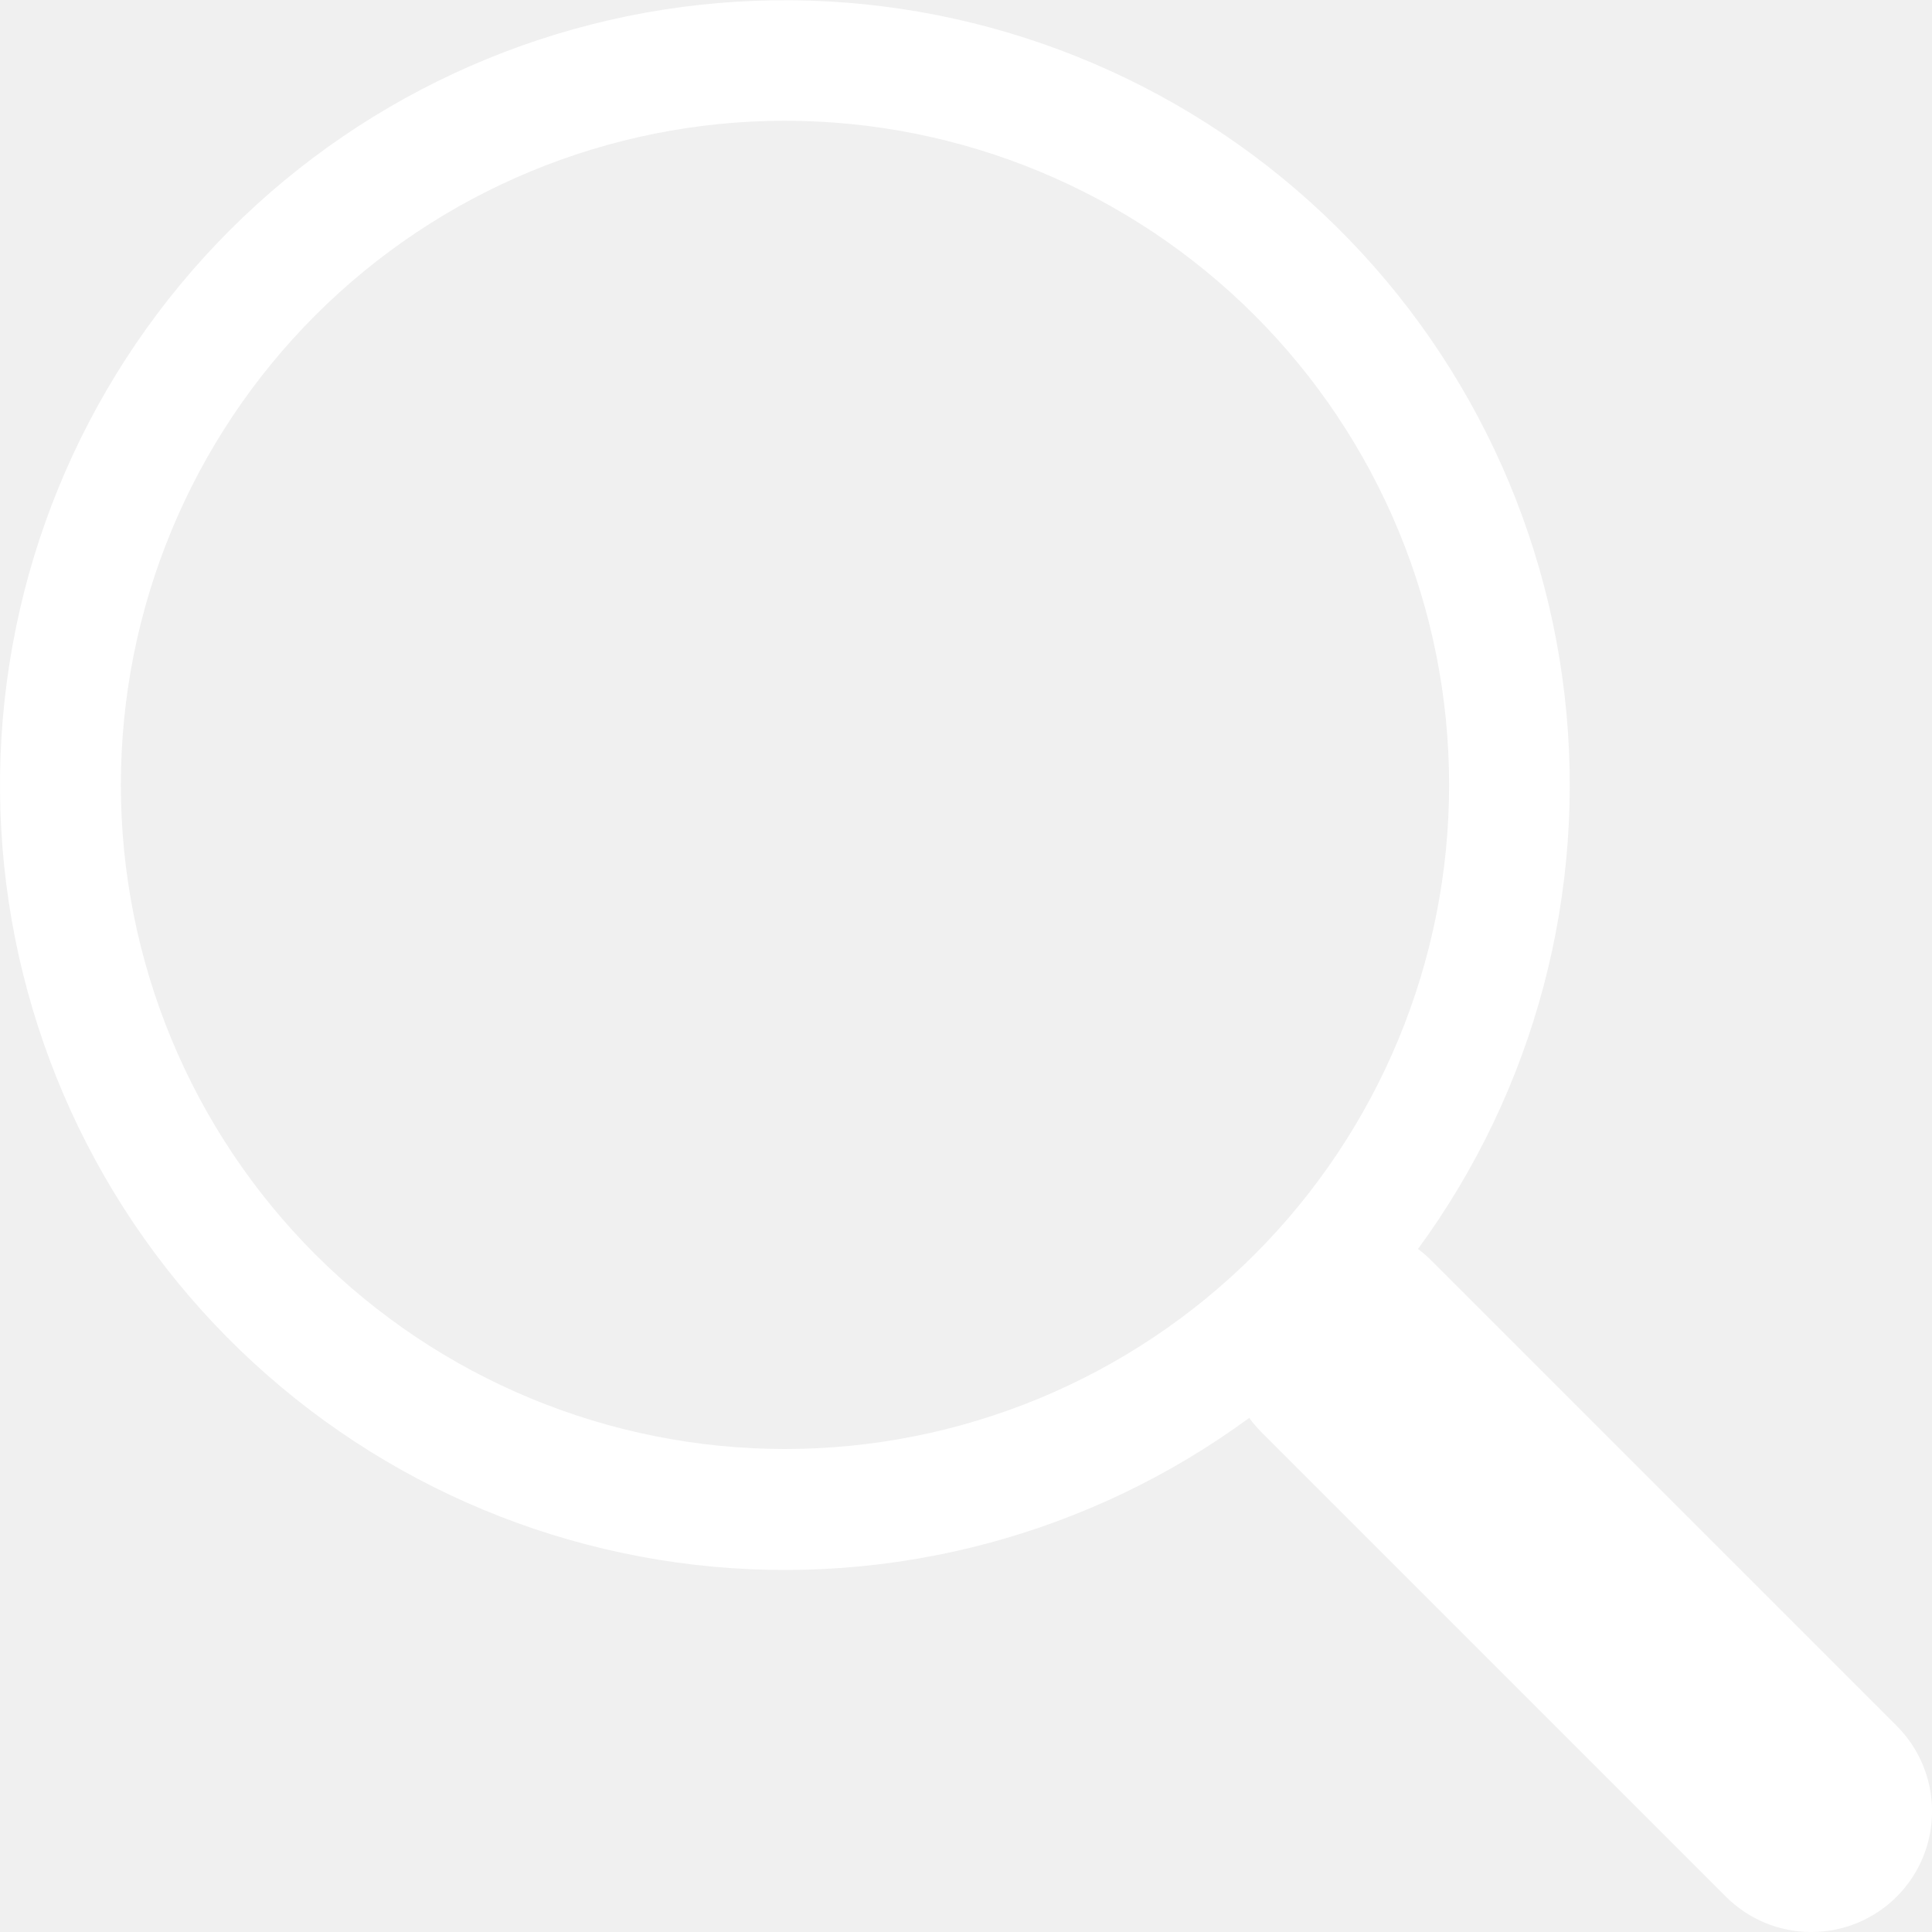
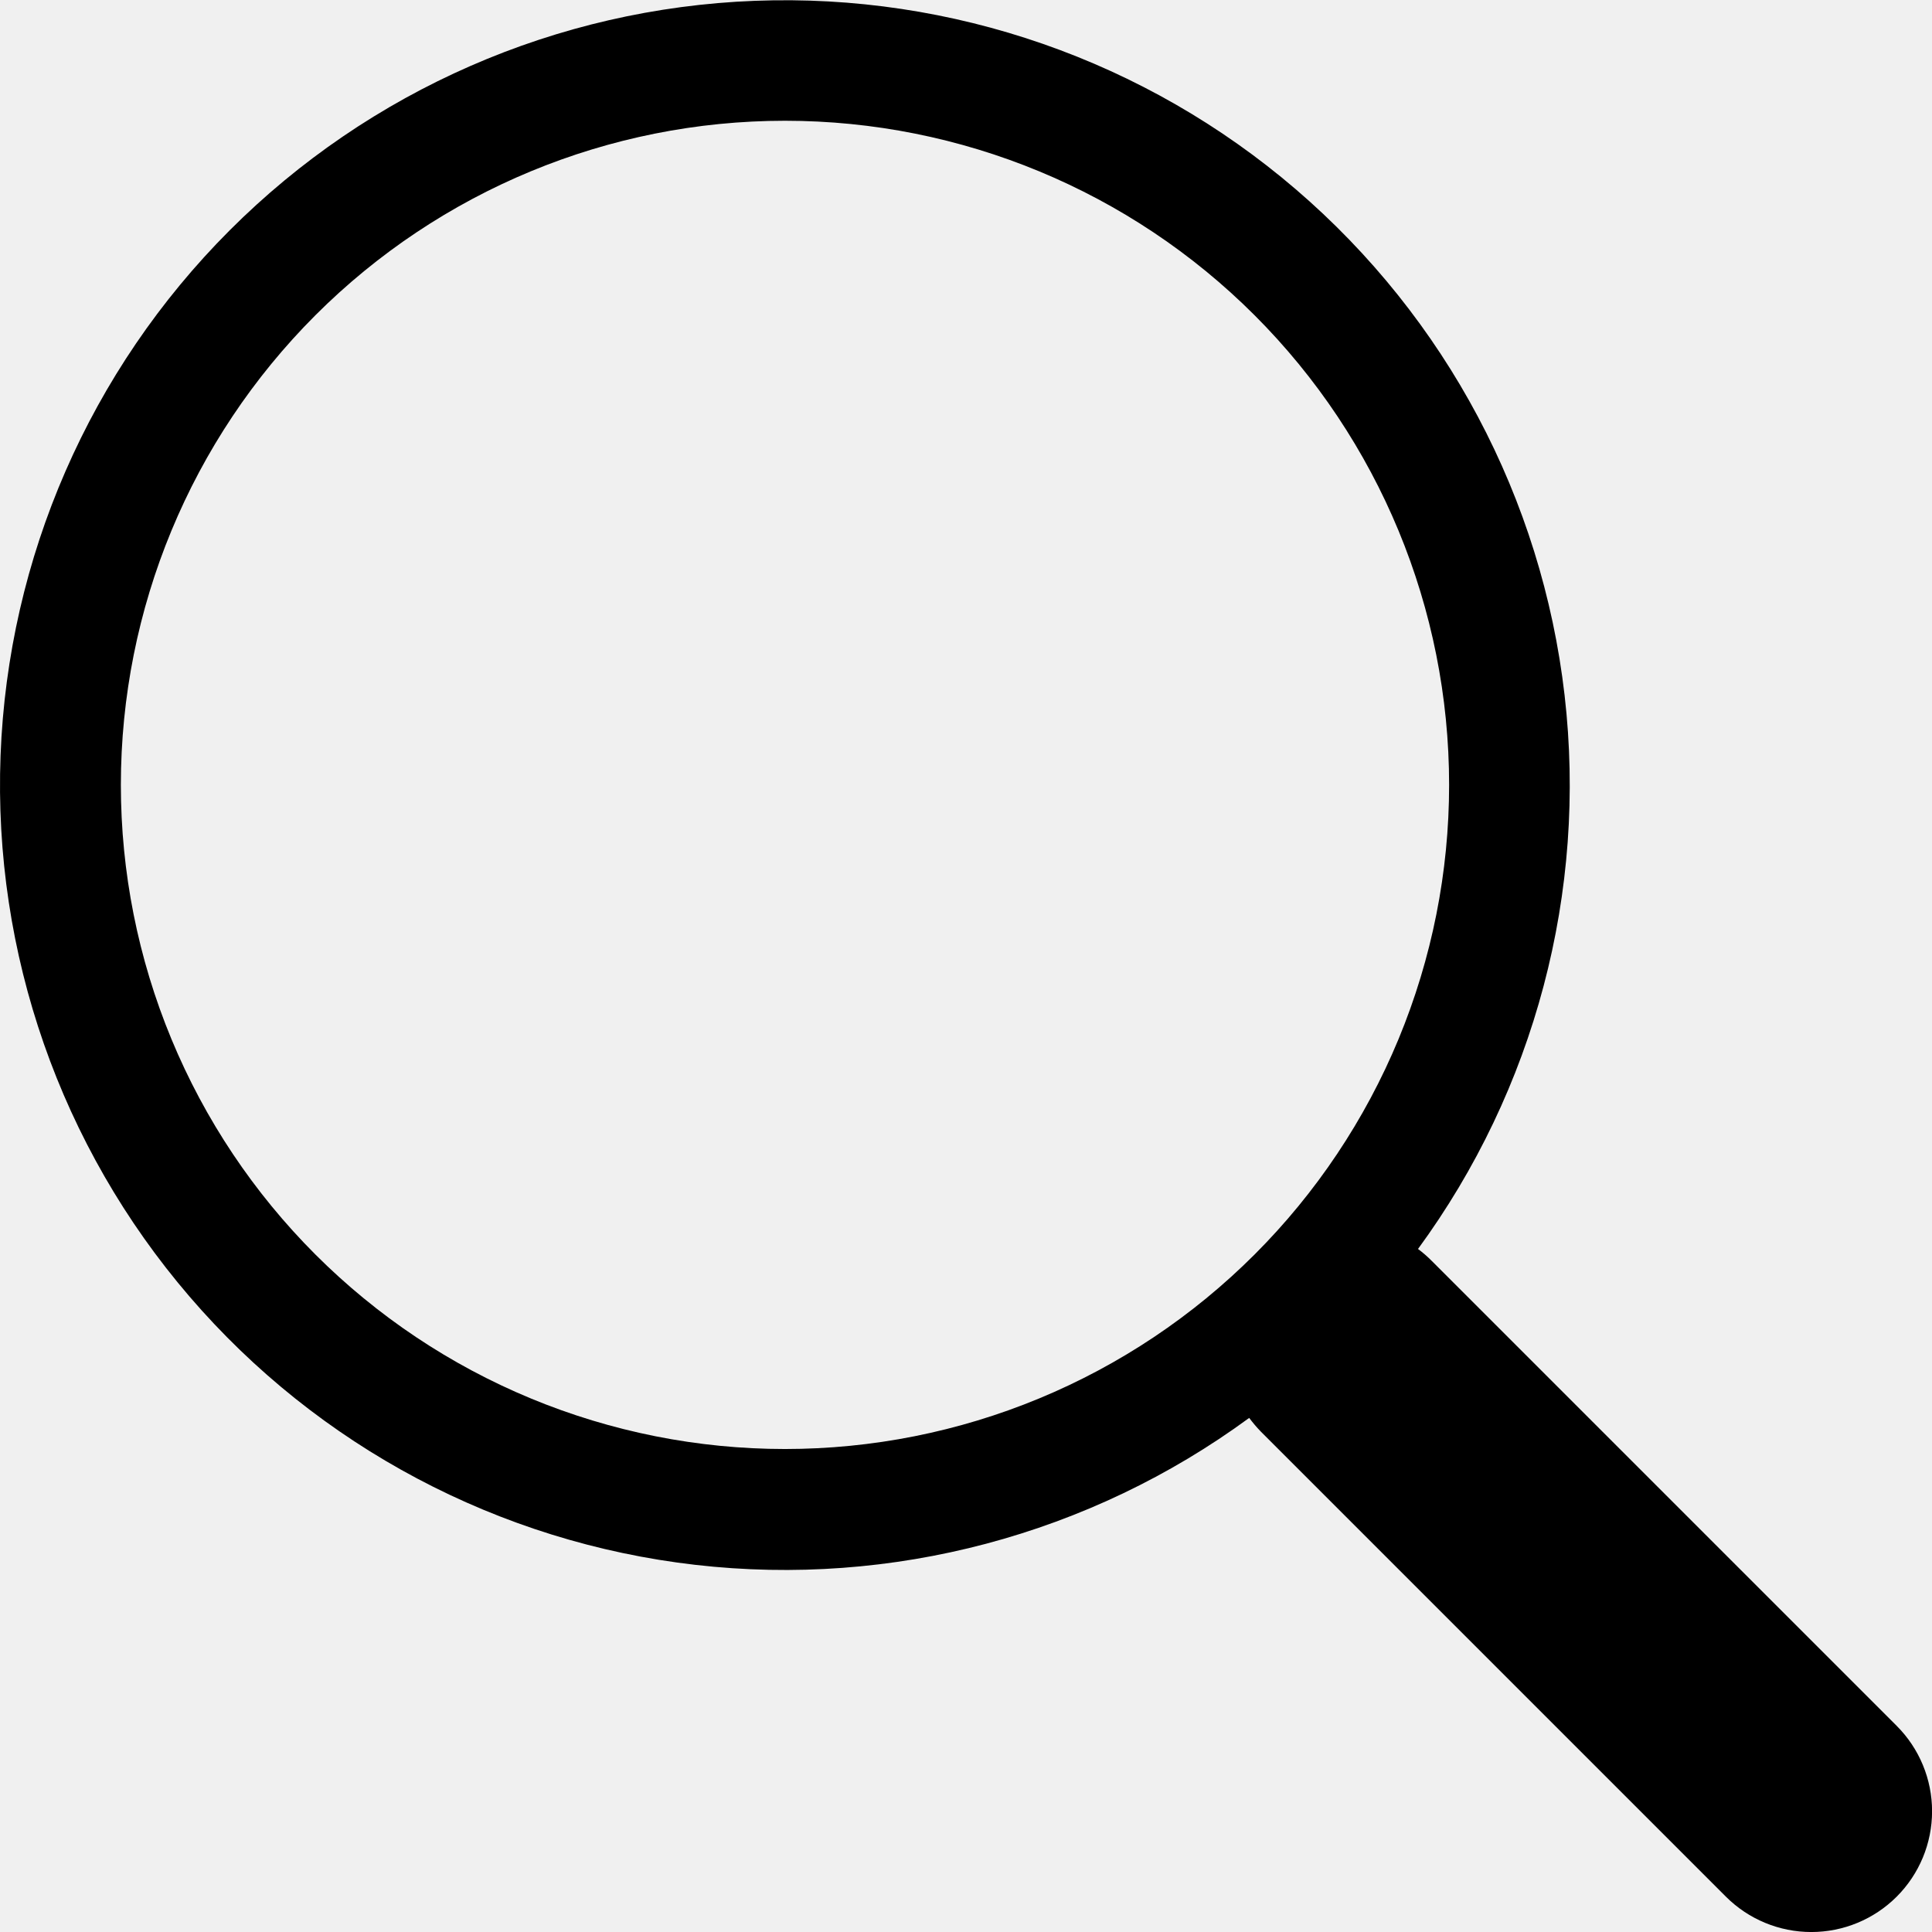
<svg xmlns="http://www.w3.org/2000/svg" width="213" height="213" viewBox="0 0 213 213" fill="none">
-   <g clip-path="url(#clip0_721:16)">
-     <path d="M156.327 137.705C169.218 120.115 174.991 98.307 172.493 76.643C169.994 54.979 159.408 35.057 142.852 20.863C126.296 6.669 104.991 -0.75 83.2 0.09C61.408 0.929 40.737 9.966 25.323 25.392C9.908 40.818 0.886 61.495 0.062 83.287C-0.762 105.079 6.672 126.378 20.878 142.924C35.084 159.47 55.013 170.042 76.679 172.525C98.345 175.008 120.149 169.219 137.73 156.316H137.716C138.116 156.849 138.542 157.354 139.021 157.847L190.274 209.1C192.77 211.598 196.157 213.002 199.688 213.003C203.219 213.005 206.607 211.603 209.105 209.107C211.603 206.611 213.007 203.224 213.008 199.693C213.009 196.162 211.608 192.774 209.111 190.276L157.858 139.023C157.382 138.541 156.871 138.096 156.327 137.692V137.705ZM159.762 86.532C159.762 96.147 157.868 105.668 154.189 114.552C150.509 123.435 145.116 131.506 138.317 138.305C131.518 145.104 123.446 150.498 114.563 154.177C105.679 157.857 96.158 159.751 86.543 159.751C76.928 159.751 67.407 157.857 58.524 154.177C49.64 150.498 41.569 145.104 34.77 138.305C27.971 131.506 22.578 123.435 18.898 114.552C15.218 105.668 13.325 96.147 13.325 86.532C13.325 67.113 21.039 48.49 34.77 34.758C48.501 21.027 67.124 13.313 86.543 13.313C105.962 13.313 124.585 21.027 138.317 34.758C152.048 48.49 159.762 67.113 159.762 86.532V86.532Z" fill="white" />
-   </g>
-   <defs>
-     <clipPath id="clip0_721:16">
-       <rect width="213" height="213" fill="white" />
-     </clipPath>
-   </defs>
+   <path d="M156.327 137.705C169.218 120.115 174.991 98.307 172.493 76.643C169.994 54.979 159.408 35.057 142.852 20.863C126.296 6.669 104.991 -0.75 83.2 0.09C61.408 0.929 40.737 9.966 25.323 25.392C9.908 40.818 0.886 61.495 0.062 83.287C-0.762 105.079 6.672 126.378 20.878 142.924C35.084 159.47 55.013 170.042 76.679 172.525C98.345 175.008 120.149 169.219 137.73 156.316H137.716C138.116 156.849 138.542 157.354 139.021 157.847L190.274 209.1C192.77 211.598 196.157 213.002 199.688 213.003C203.219 213.005 206.607 211.603 209.105 209.107C211.603 206.611 213.007 203.224 213.008 199.693C213.009 196.162 211.608 192.774 209.111 190.276L157.858 139.023C157.382 138.541 156.871 138.096 156.327 137.692V137.705ZM159.762 86.532C159.762 96.147 157.868 105.668 154.189 114.552C150.509 123.435 145.116 131.506 138.317 138.305C131.518 145.104 123.446 150.498 114.563 154.177C105.679 157.857 96.158 159.751 86.543 159.751C76.928 159.751 67.407 157.857 58.524 154.177C49.64 150.498 41.569 145.104 34.77 138.305C27.971 131.506 22.578 123.435 18.898 114.552C15.218 105.668 13.325 96.147 13.325 86.532C13.325 67.113 21.039 48.49 34.77 34.758C48.501 21.027 67.124 13.313 86.543 13.313C105.962 13.313 124.585 21.027 138.317 34.758C152.048 48.49 159.762 67.113 159.762 86.532Z" fill="black" />
</svg>
